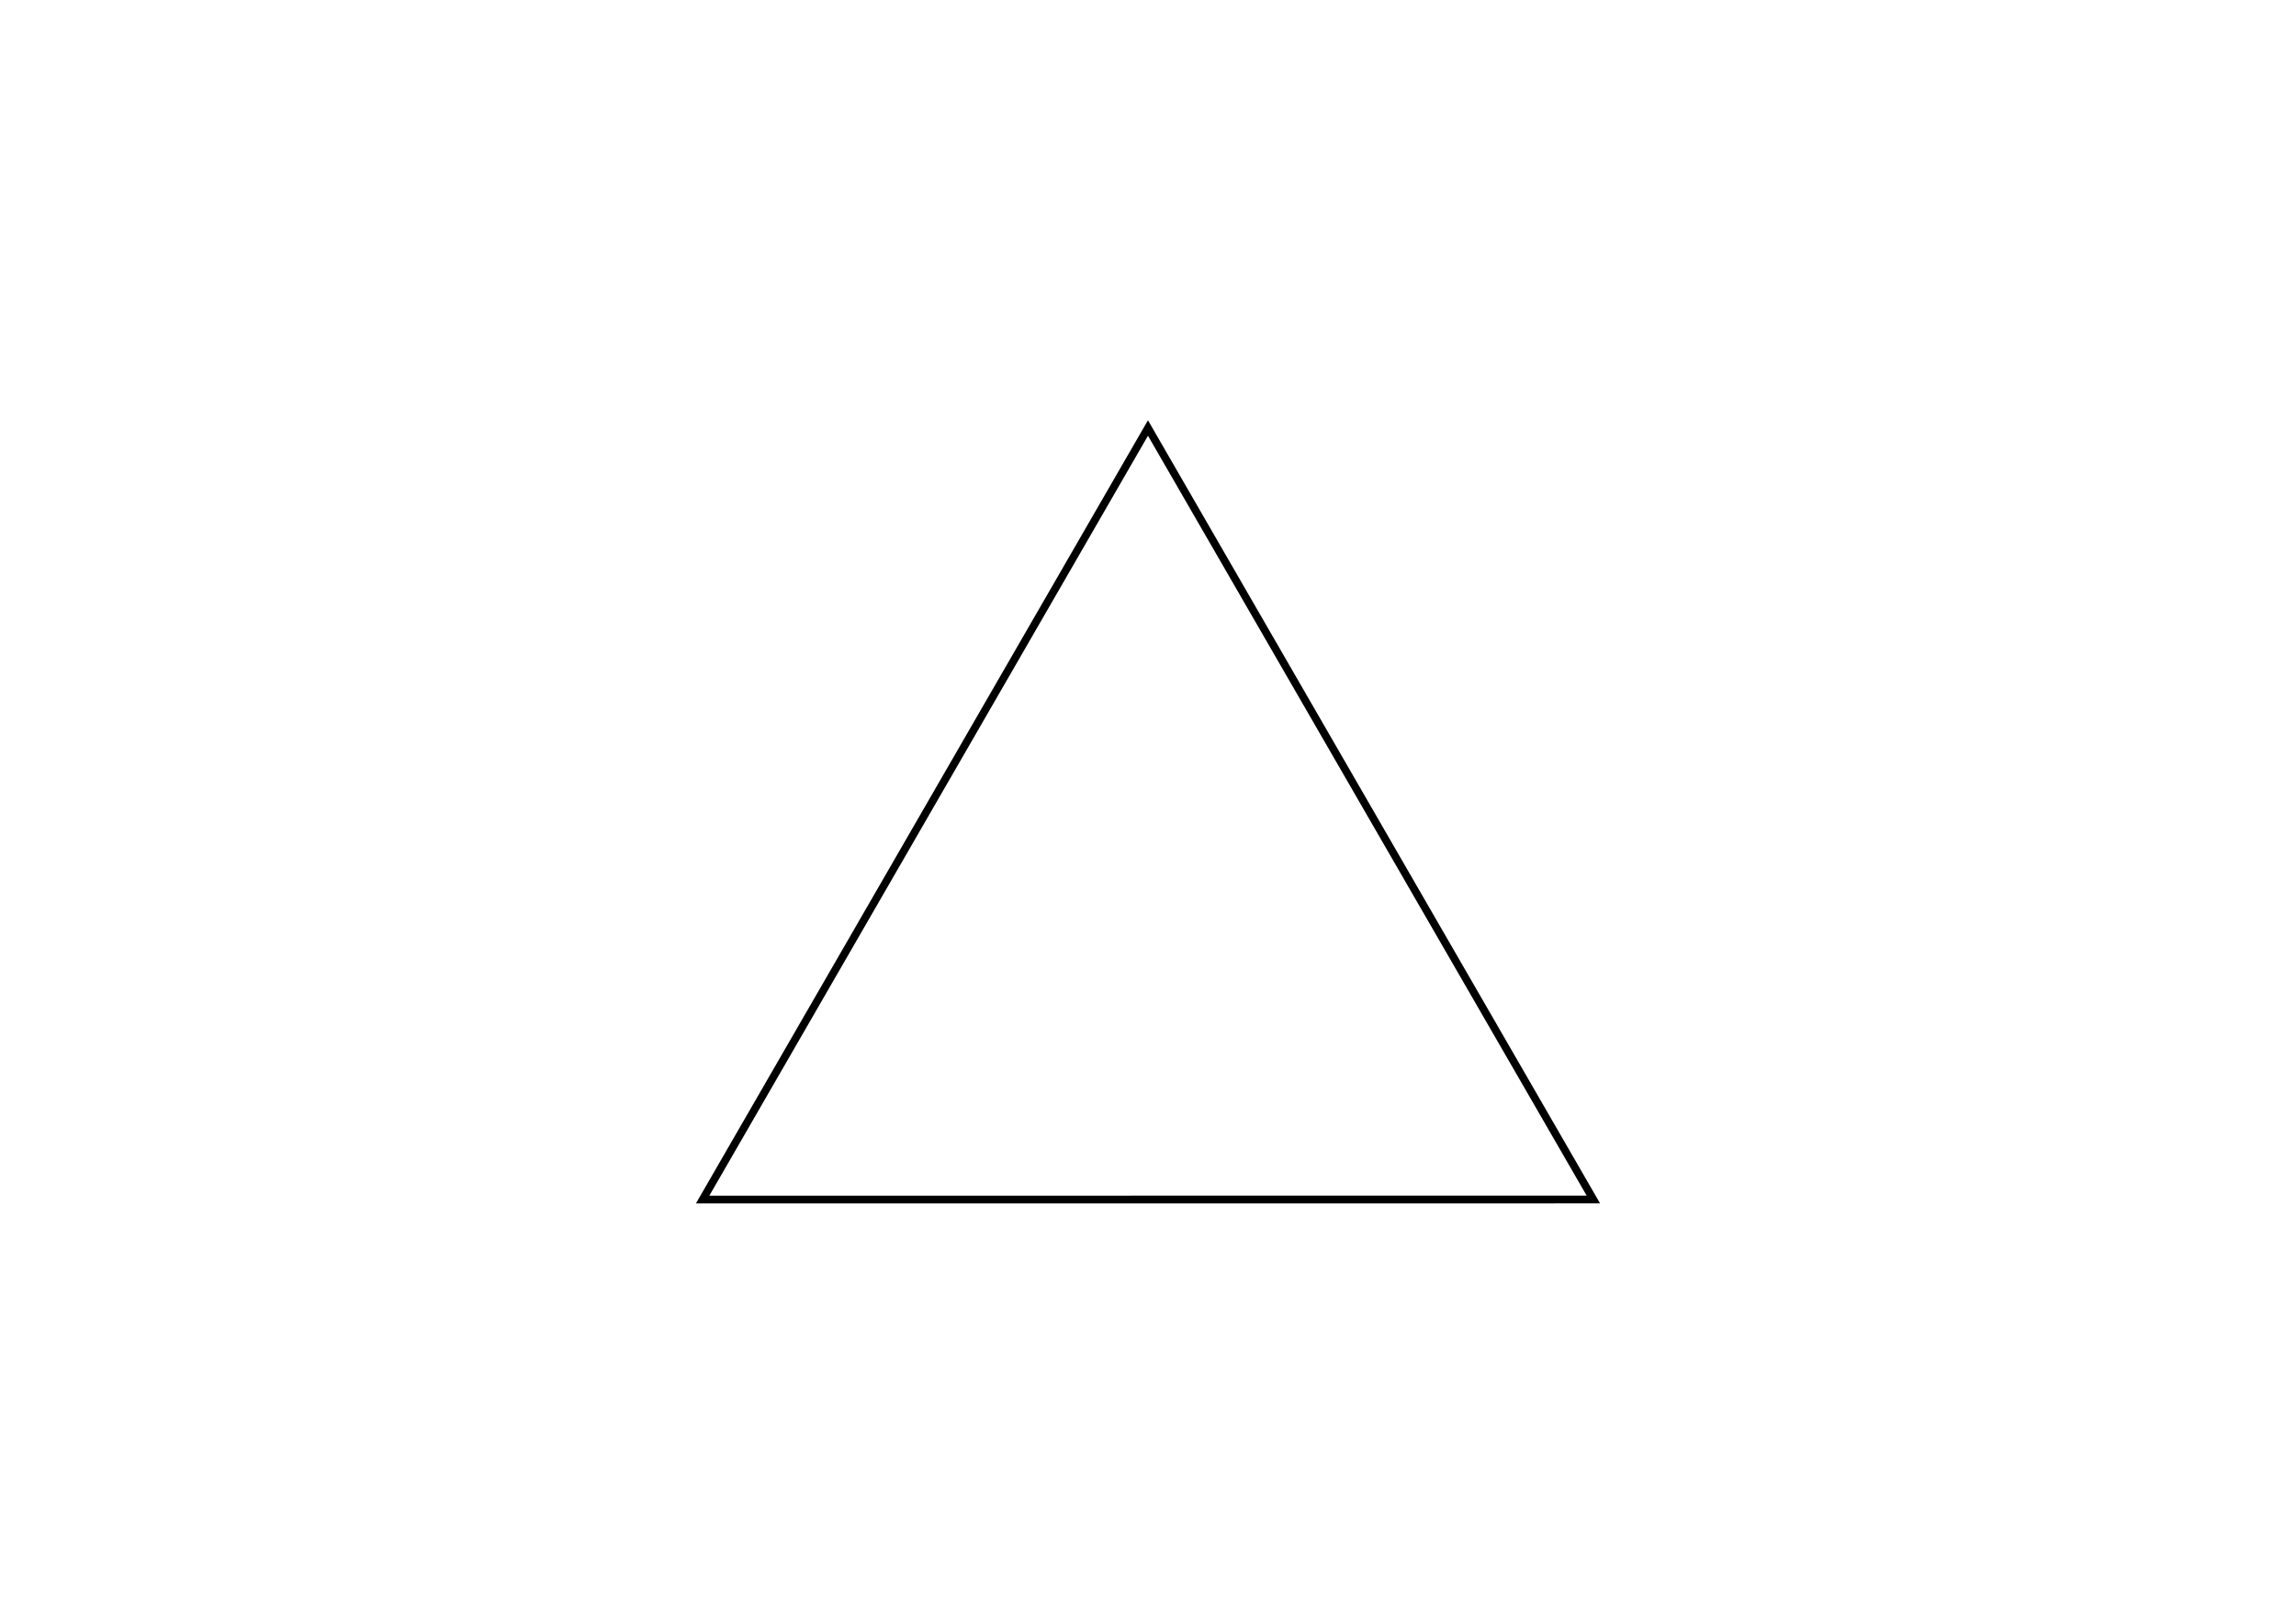
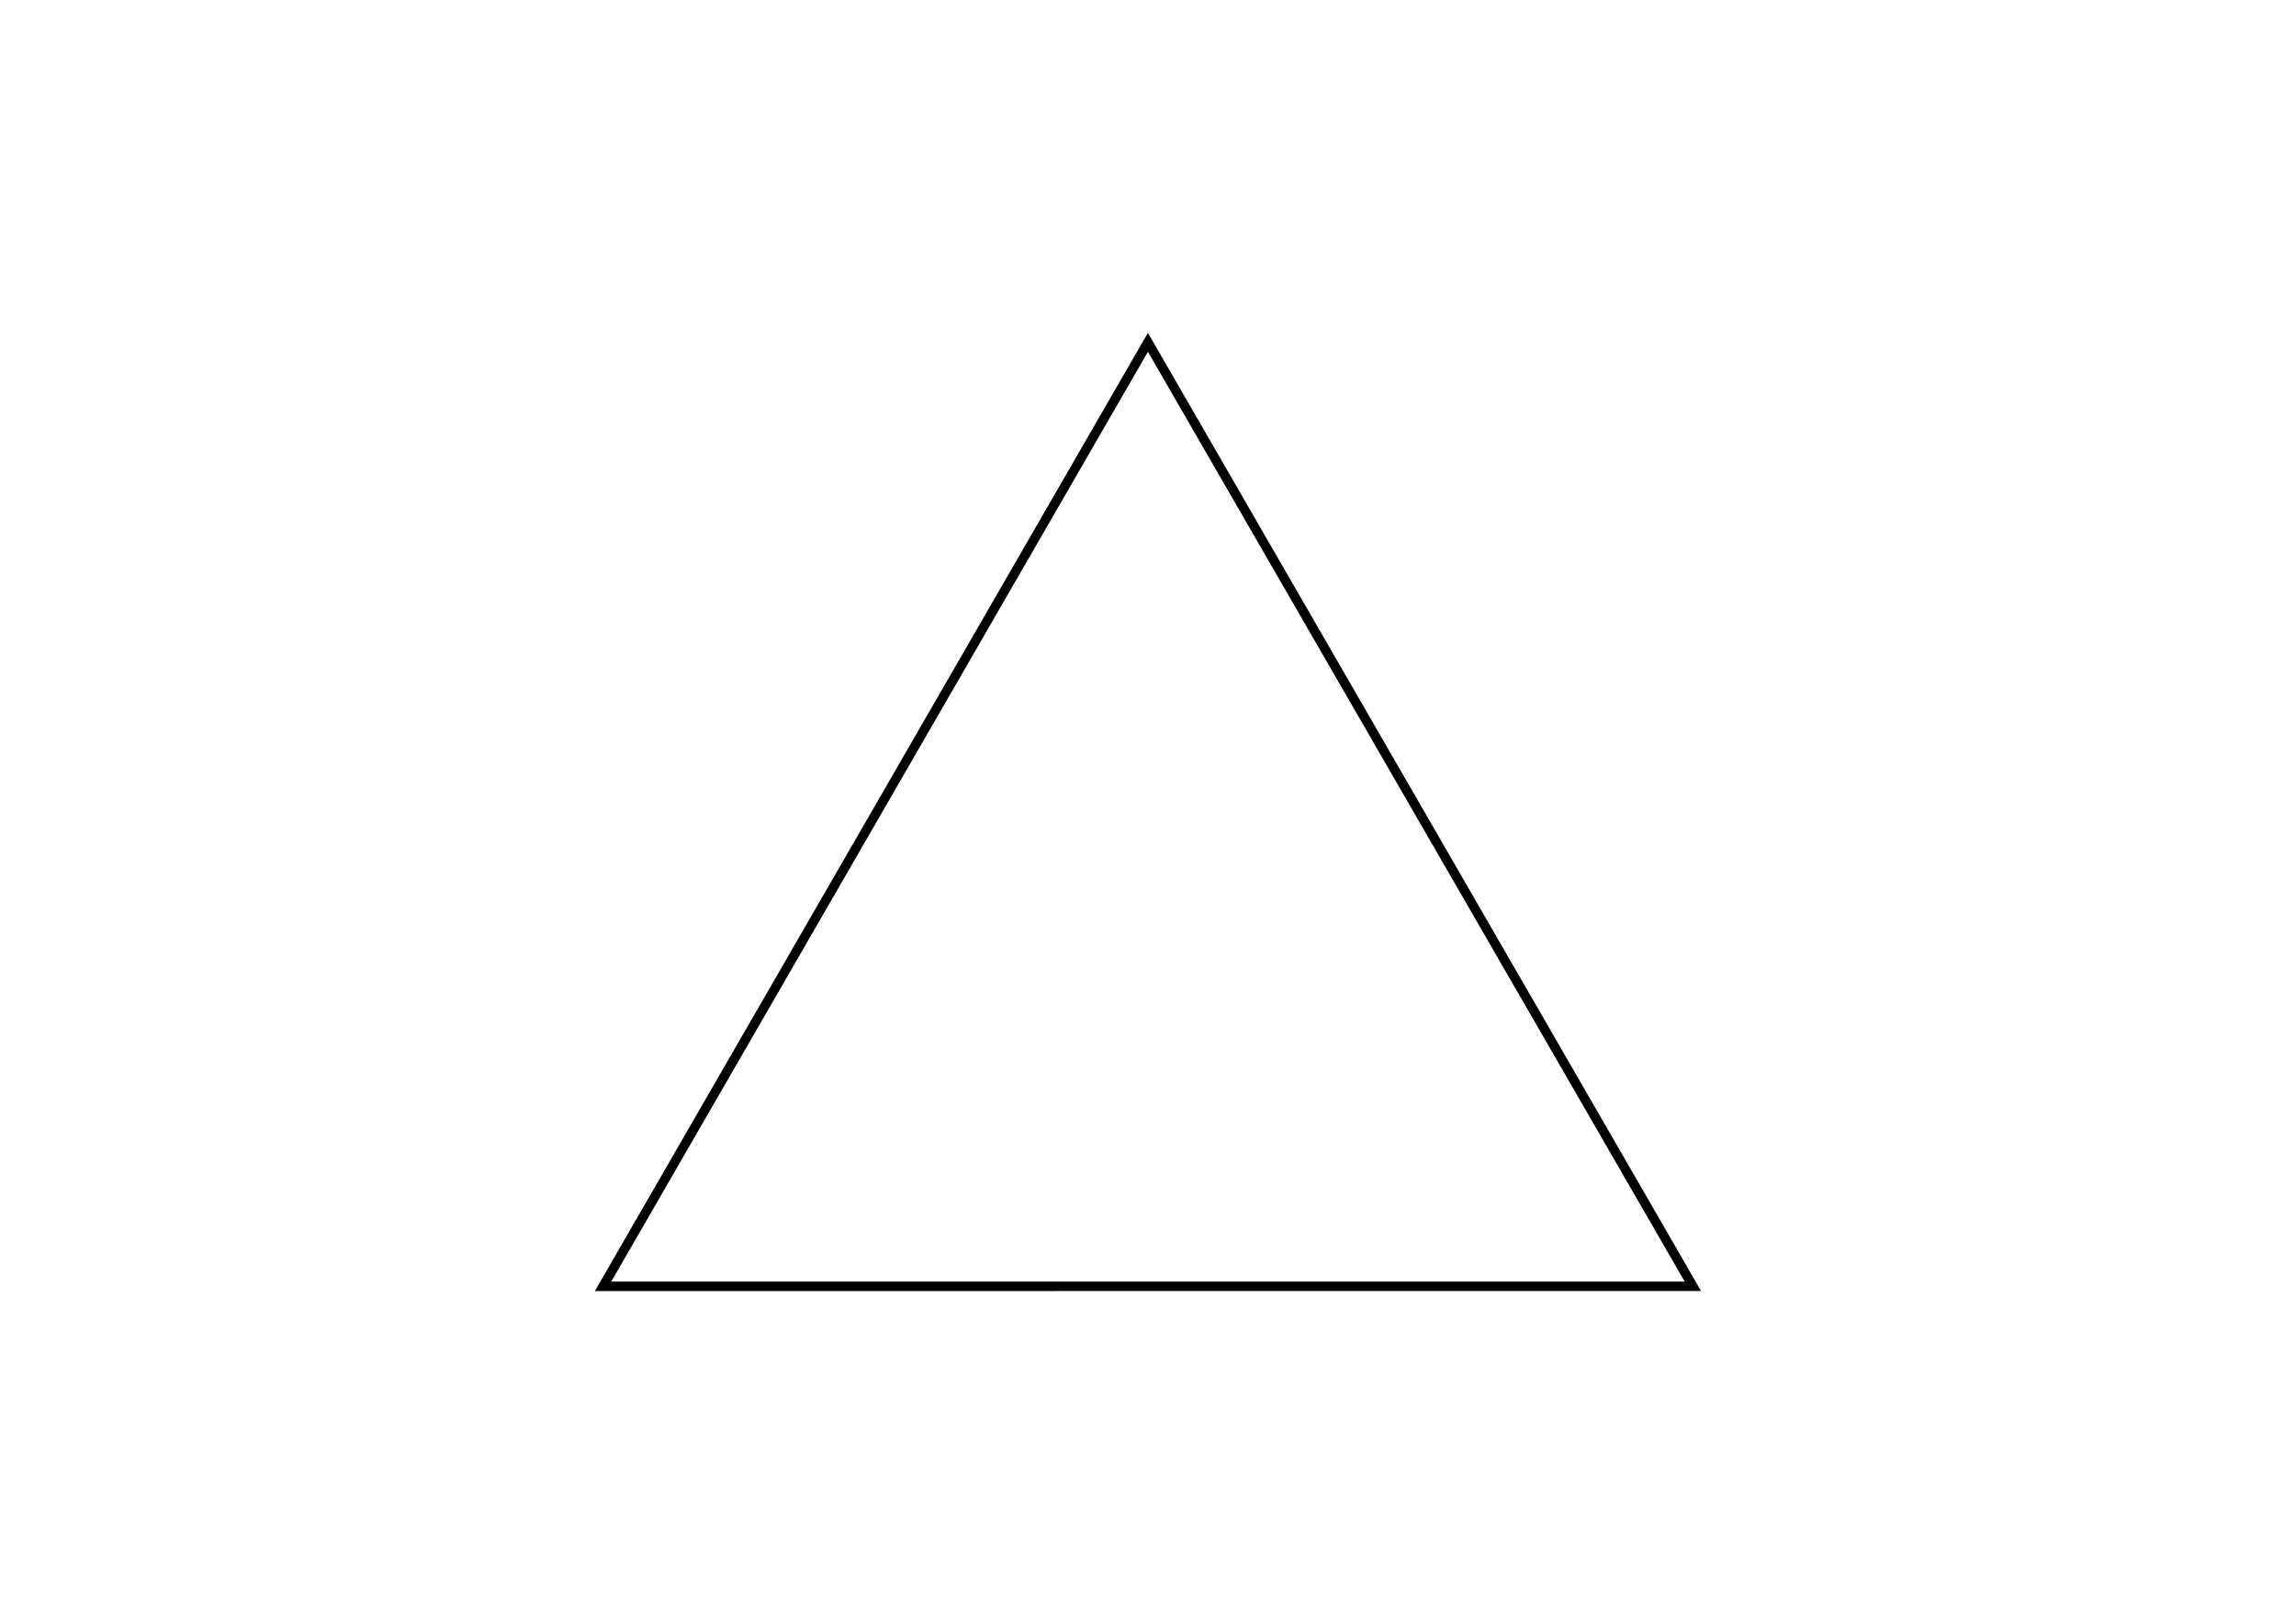
- <svg xmlns="http://www.w3.org/2000/svg" width="297mm" height="210mm" viewBox="0 0 1122.52 793.701" version="1.1" id="svg1">
+ <svg xmlns="http://www.w3.org/2000/svg" width="297mm" height="210mm" viewBox="0 0 3508 2480" version="1.1" id="svg1">
  <defs id="defs1" />
-   <g id="layer1" style="display:none">
-     <rect style="fill:none;stroke:#000000;stroke-width:3.822;stroke-dasharray:none;stroke-opacity:1" id="rect1" width="1118.698" height="789.879" x="1.911" y="1.911" />
-     <rect style="fill:none;stroke:#000000;stroke-width:3.779;stroke-dasharray:none;stroke-opacity:1" id="rect1-0" width="789.921" height="555.591" x="166.299" y="119.055" />
-     <rect style="fill:none;stroke:#000000;stroke-width:2.503;stroke-opacity:1" id="rect2-8" width="1369.043" height="0.927" x="-454.143" y="-648.336" transform="matrix(0.816994,-0.5766462,-0.5757945,-0.8175945,0,0)" />
-     <rect style="fill:none;stroke:#000000;stroke-width:2.503;stroke-opacity:1" id="rect2-8-7" width="1369.043" height="0.927" x="2.866" y="0.113" transform="matrix(0.816994,0.5766462,-0.5757945,0.8175945,0,0)" />
-     <rect style="fill:none;stroke:#000000;stroke-width:2.333;stroke-opacity:1" id="rect2-7" width="791.366" height="1.393" x="1.065" y="-561.983" transform="matrix(-6.8362705e-5,1,-1,-1.846008e-4,0,0)" />
-     <rect style="fill:none;stroke:#000000;stroke-width:2.554;stroke-opacity:1" id="rect2-7-4" width="1119.965" height="1.179" x="-1121.364" y="-397.417" transform="matrix(-1,-4.0914939e-5,3.0844014e-4,-0.9999999,0,0)" />
-   </g>
  <g id="layer2">
-     <path style="fill:none;stroke:#000000;stroke-width:3.78" id="path1" d="M 631.688,435.308 424.485,368.376 217.283,301.444 378.849,155.467 540.415,9.491 586.051,222.399 Z" transform="rotate(-17.90433,1184.769,43.2437)" />
+     <path style="fill:none;stroke:#000000;stroke-width:3.78" id="path1" d="M 631.688,435.308 424.485,368.376 217.283,301.444 378.849,155.467 540.415,9.491 586.051,222.399 Z" transform="matrix(3.638354,-1.17546,1.17546,3.638354,-223.5025,1123.447)" />
  </g>
</svg>
